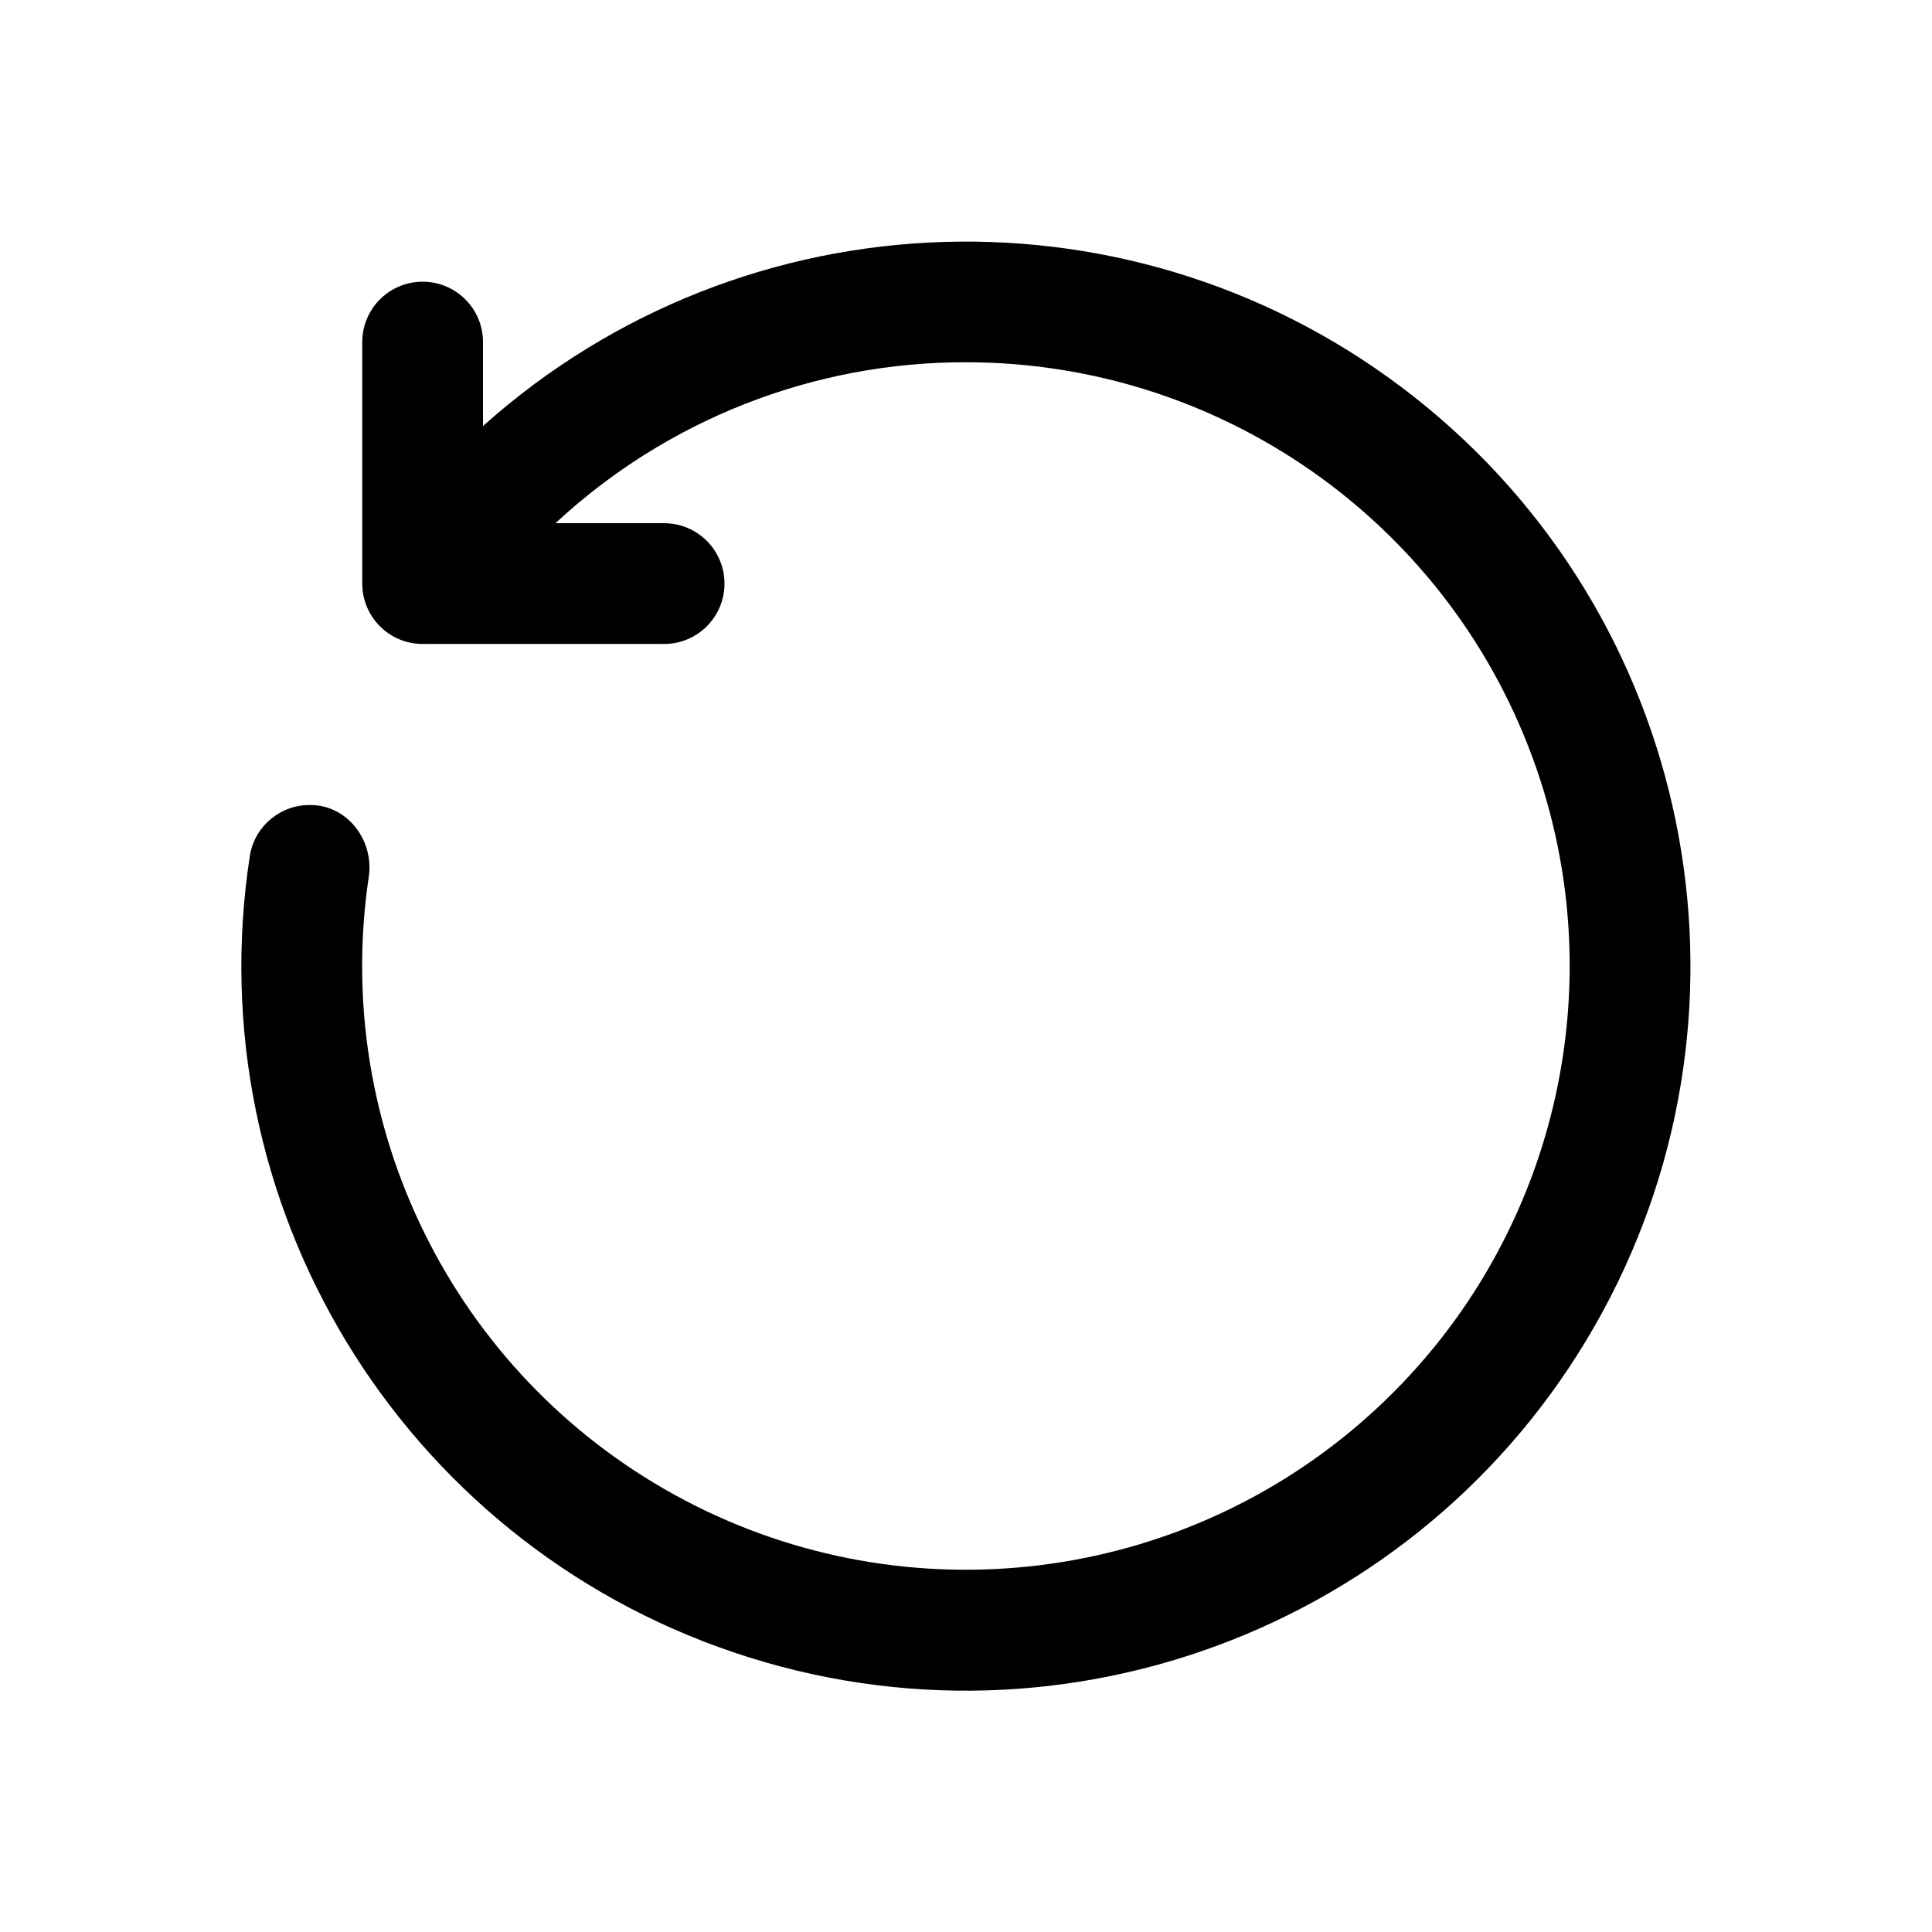
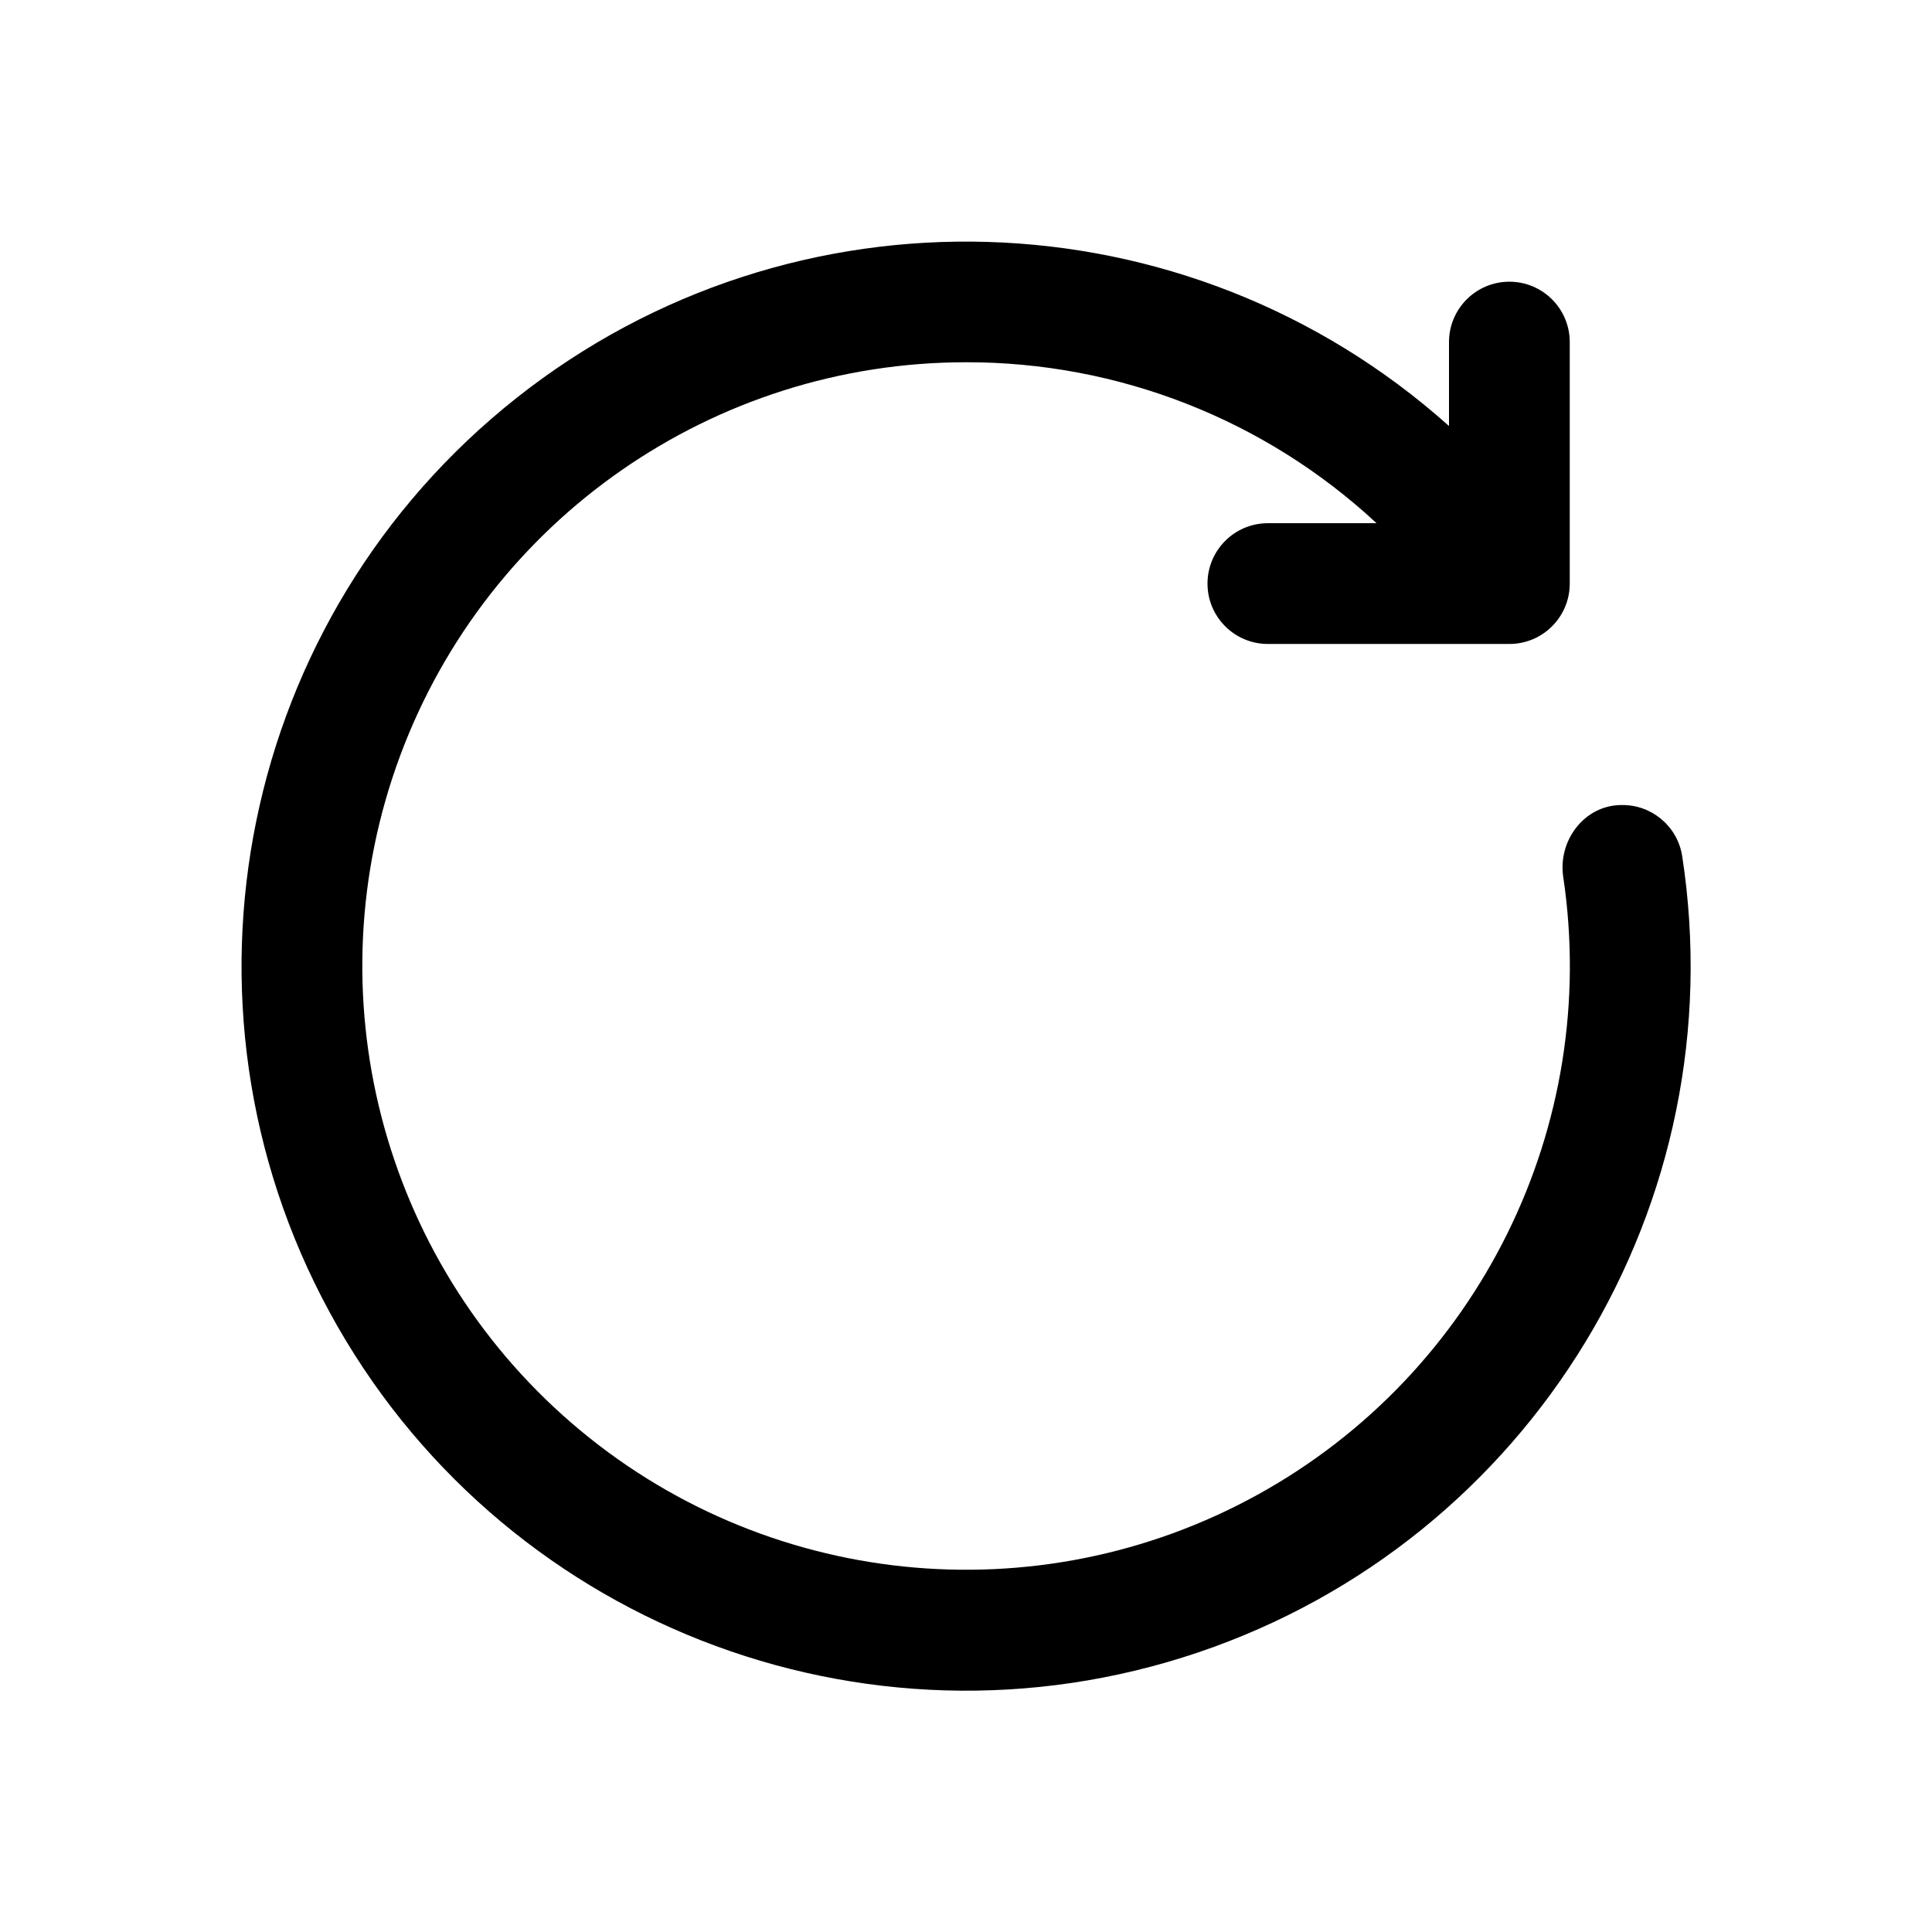
<svg xmlns="http://www.w3.org/2000/svg" width="16" height="16" viewBox="0 0 16 16" fill="currentColor">
-   <path d="M8 3a5 5 0 1 1-4.946 4.262c.045-.303-.177-.595-.483-.595a.5.5 0 0 0-.501.415A6 6 0 1 0 4 3.528v-.695a.5.5 0 0 0-1 0v2a.5.5 0 0 0 .5.5h2a.5.5 0 0 0 0-1h-.9A4.982 4.982 0 0 1 8 3z" />
+   <path d="M8 3a5 5 0 1 0 4.946 4.262c-.045-.303.177-.595.483-.595a.5.5 0 0 1 .501.415A6 6 0 1 1 12 3.528v-.695a.5.5 0 0 1 1 0v2a.5.5 0 0 1-.5.5h-2a.5.5 0 0 1 0-1h.9A4.982 4.982 0 0 0 8 3z" />
</svg>
